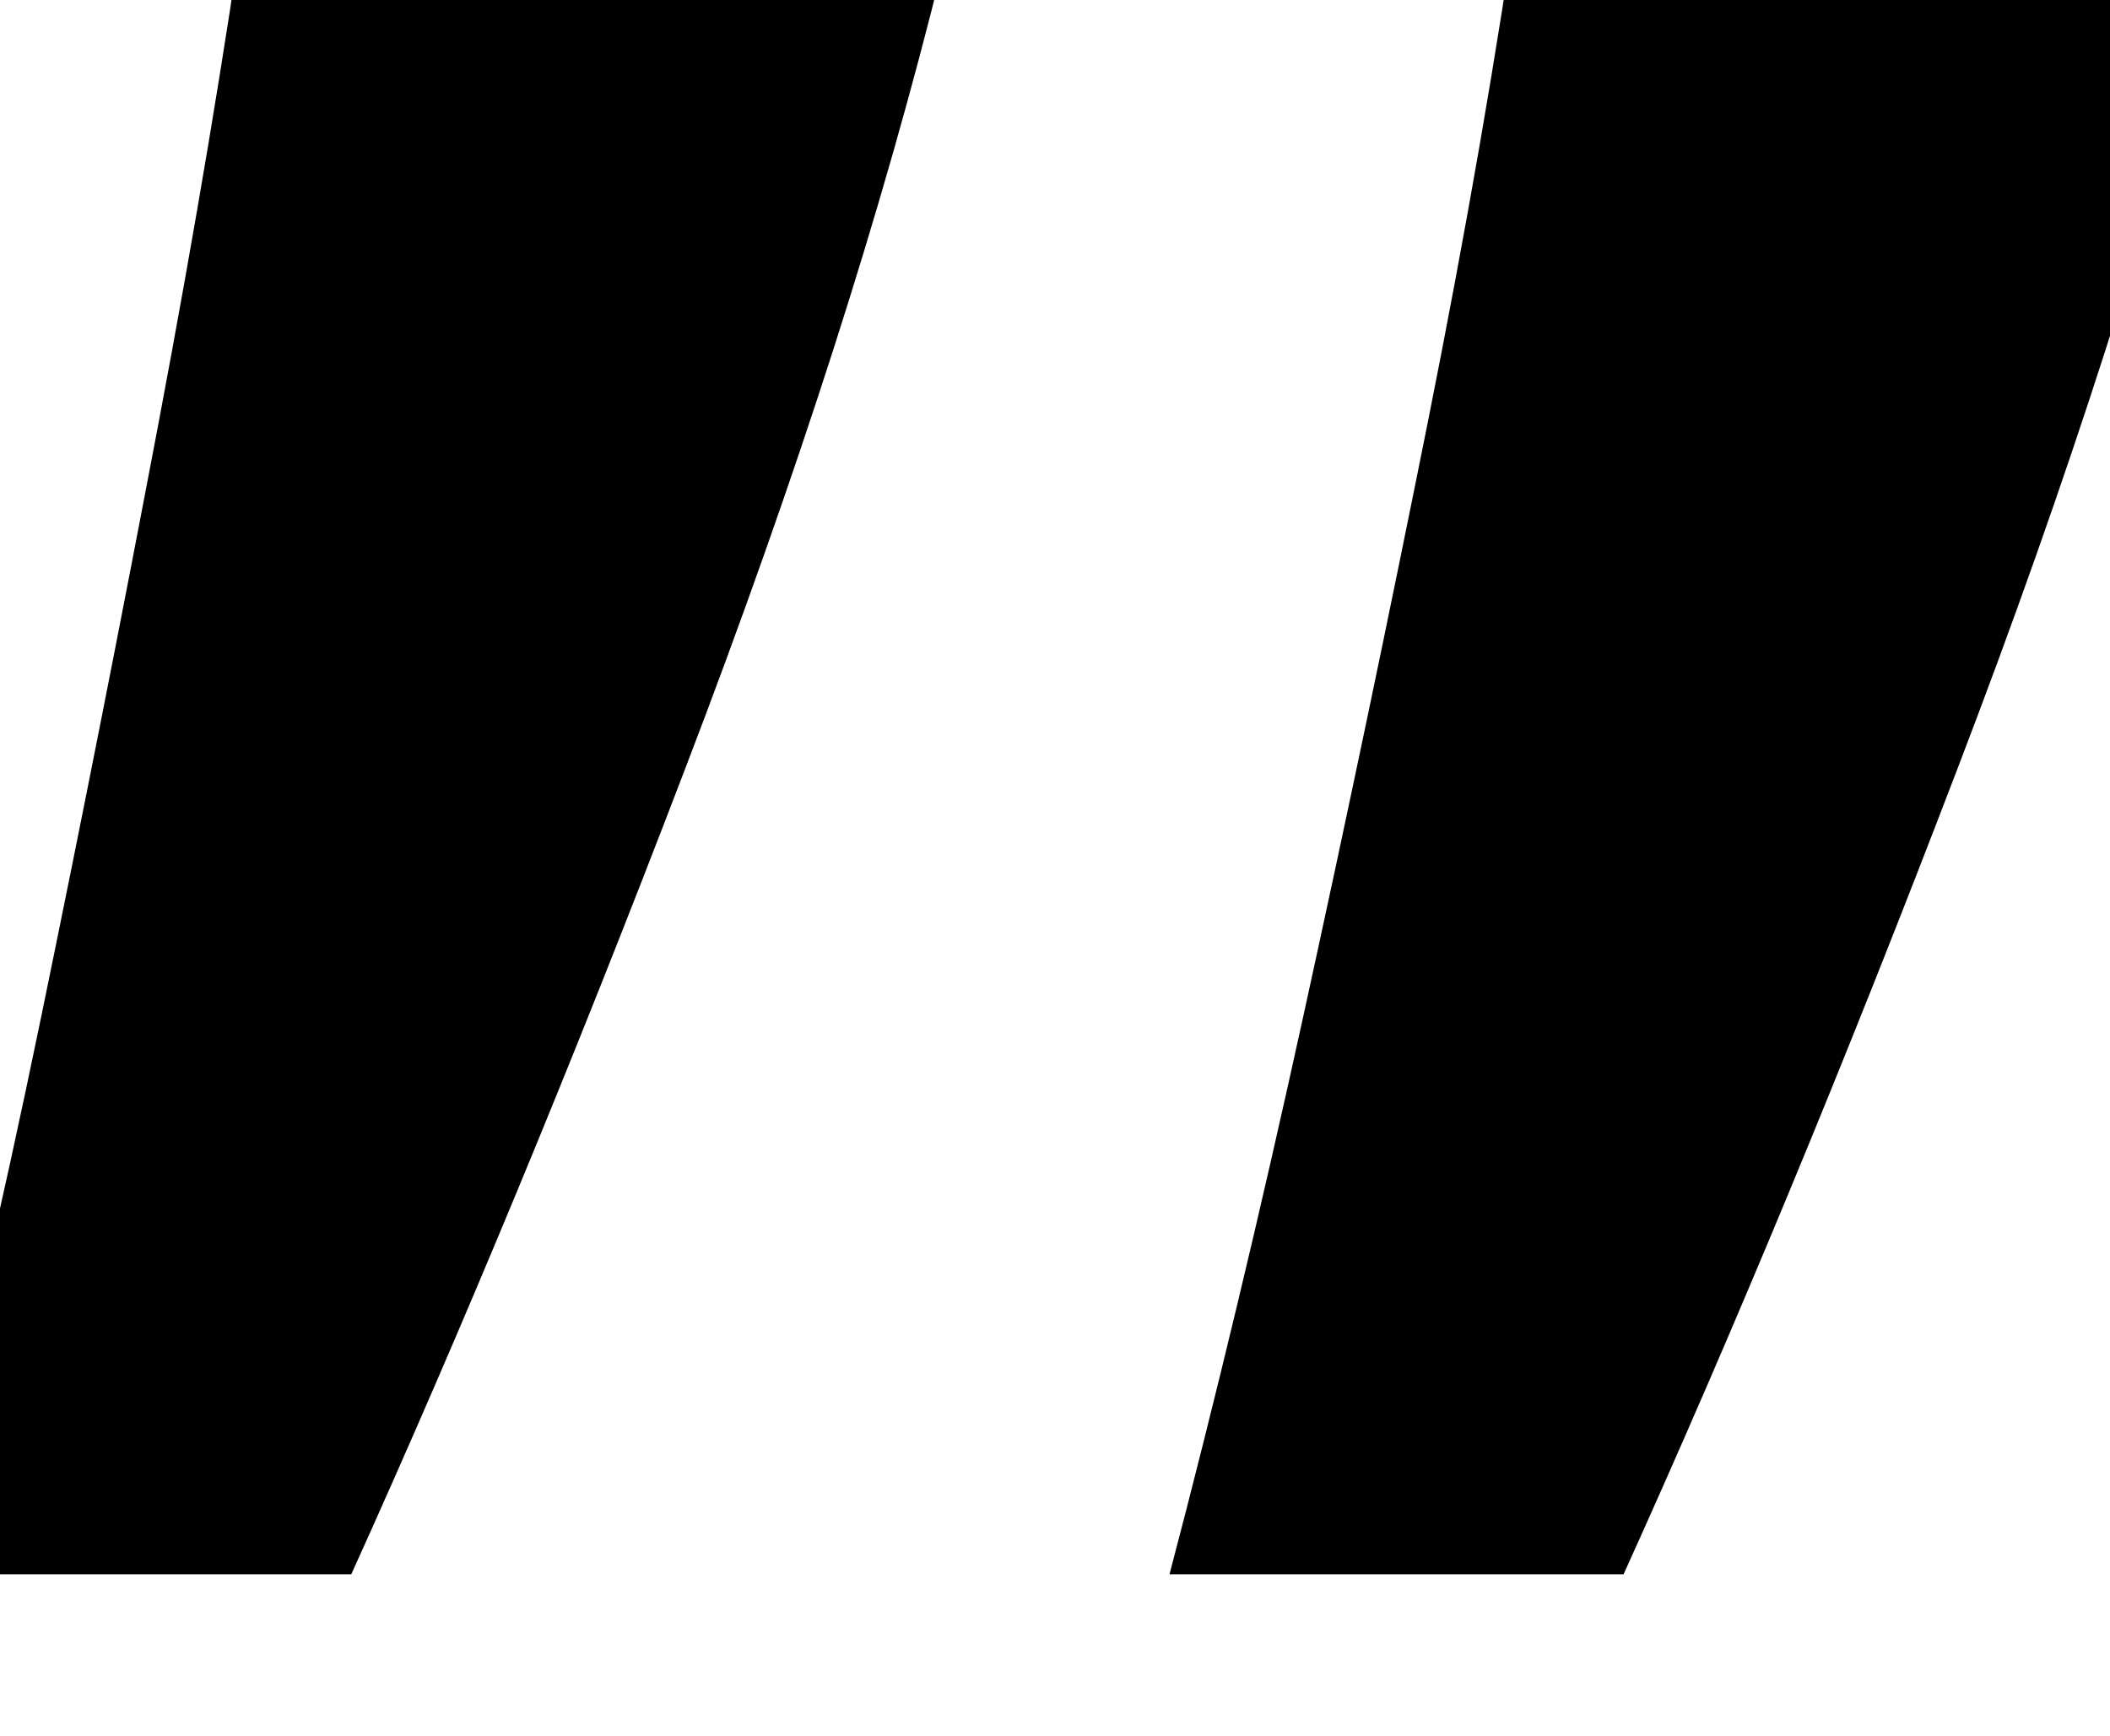
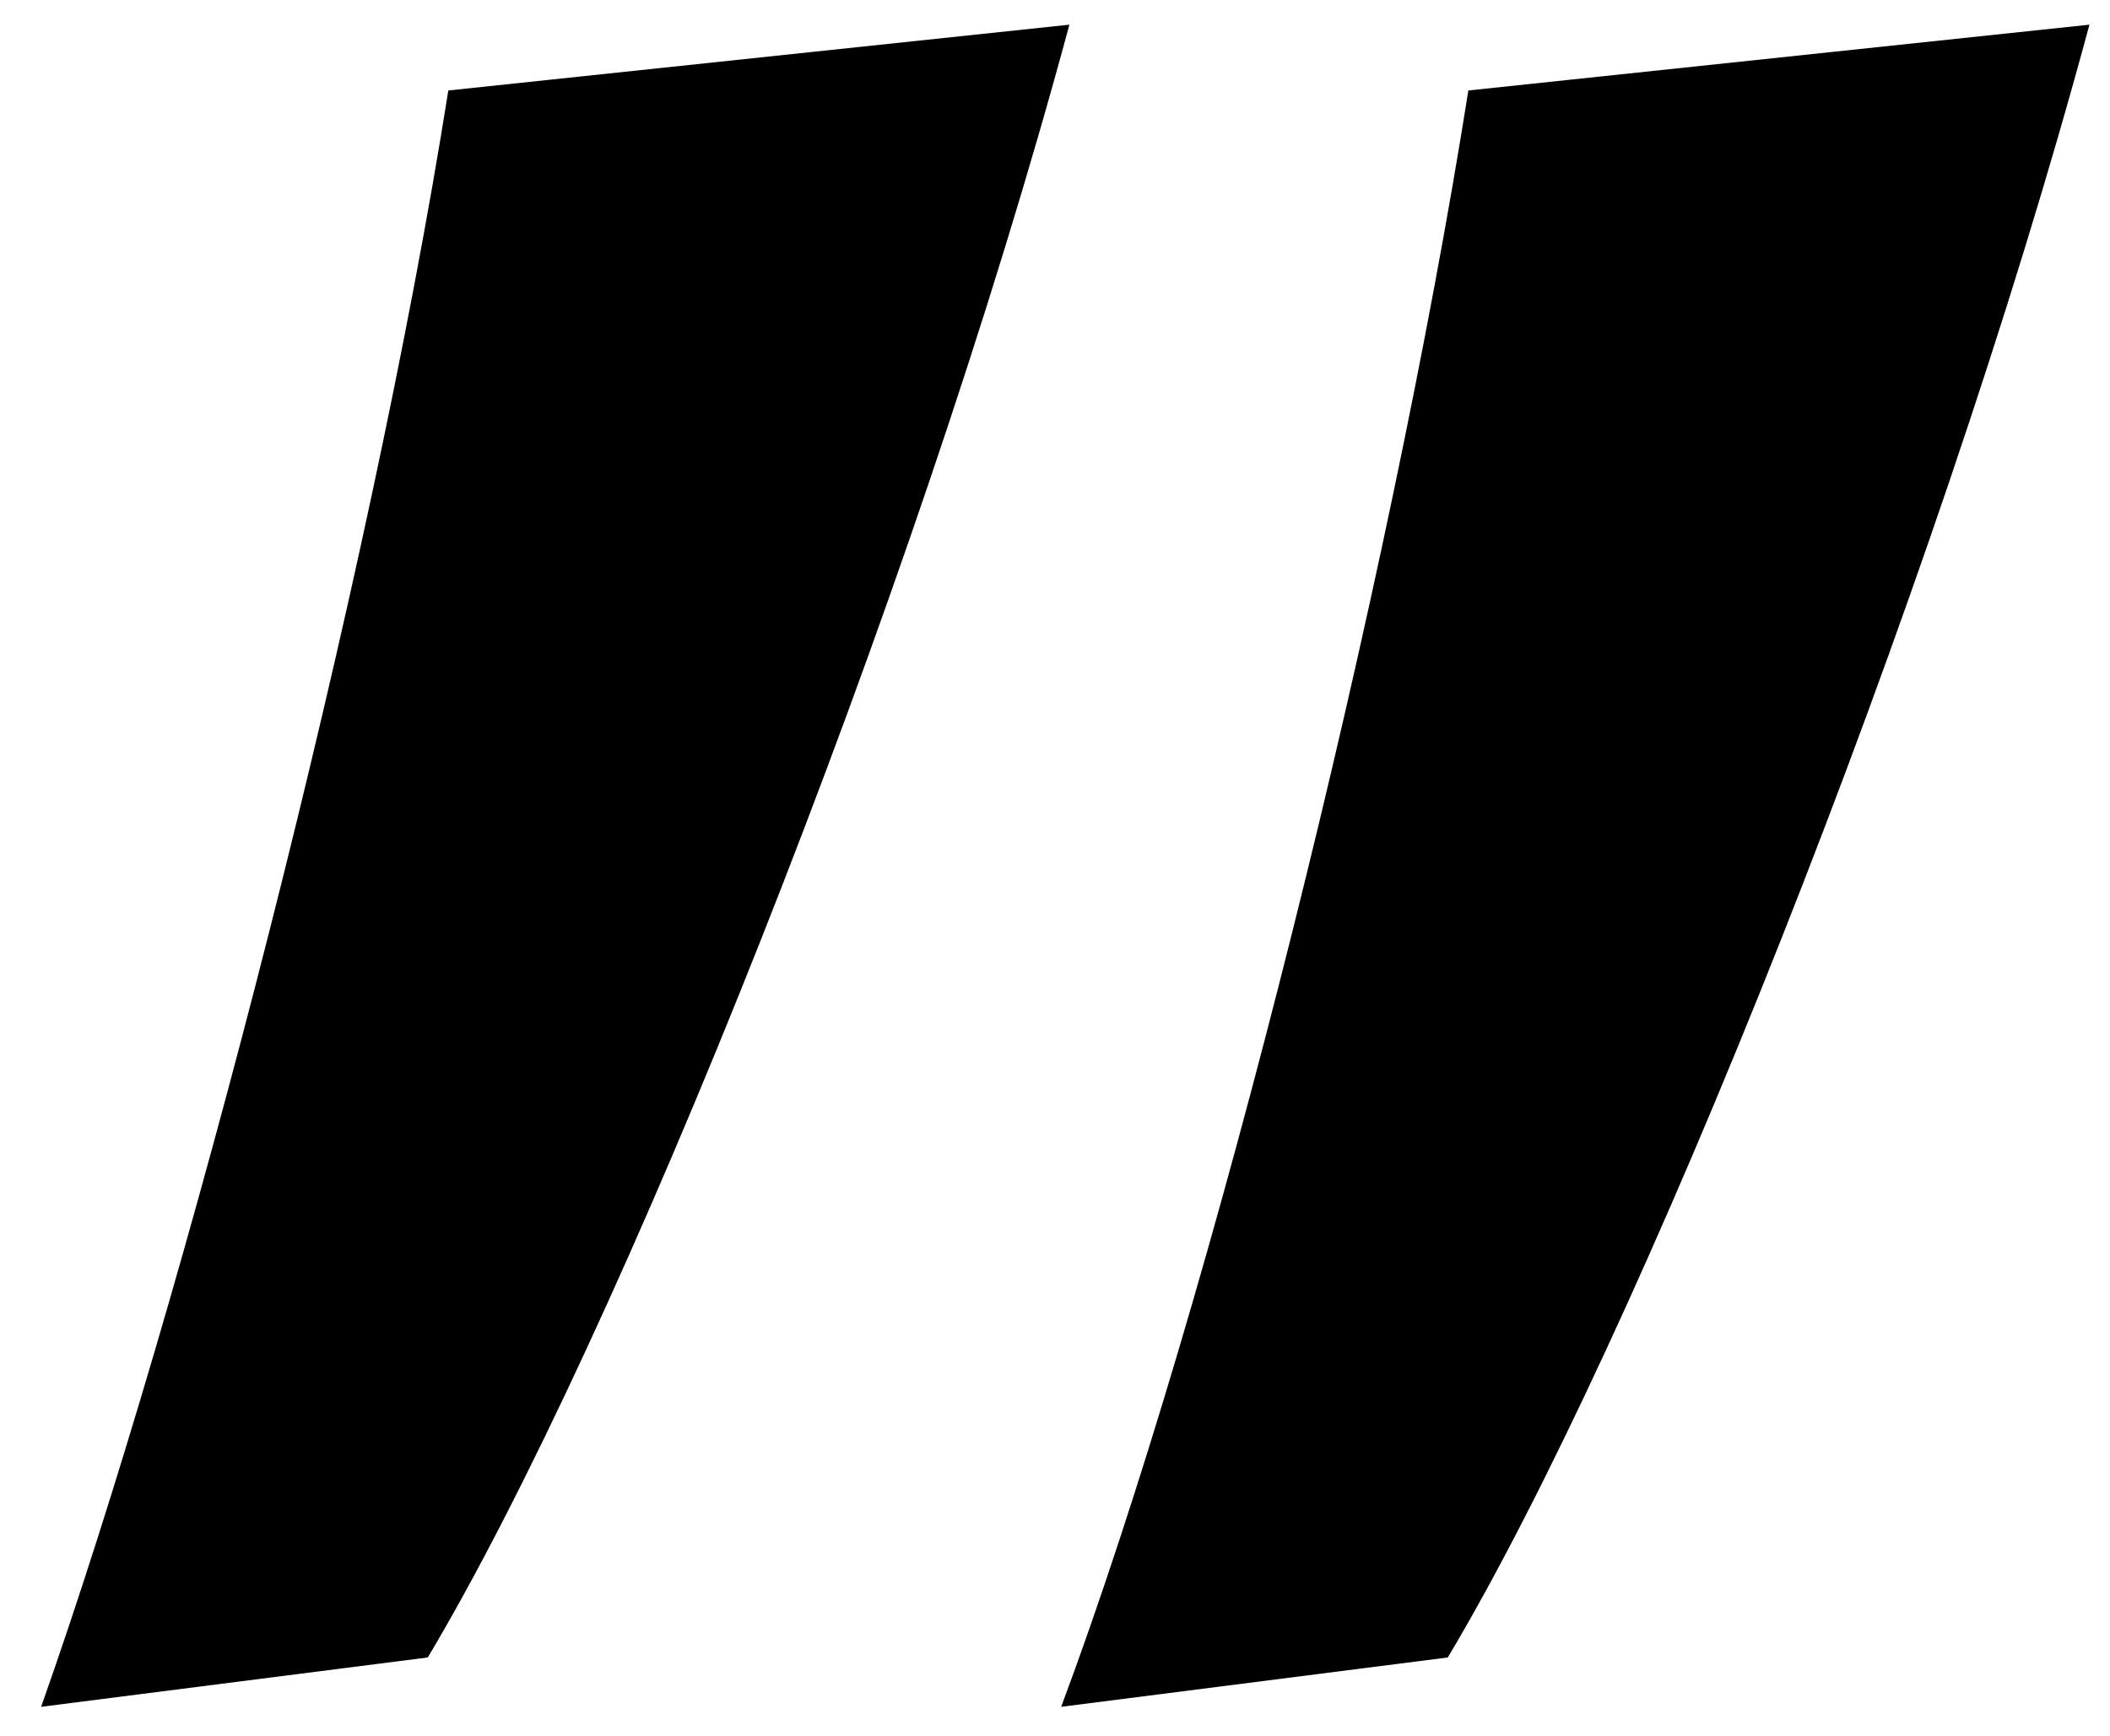
- <svg xmlns="http://www.w3.org/2000/svg" version="1.1" id="Layer_1" x="0px" y="0px" width="51.333px" height="42.235px" viewBox="0 0 51.333 42.235" enable-background="new 0 0 51.333 42.235" xml:space="preserve">
-   <text transform="matrix(1 0 0 1 -4.1729 116.7871)" font-family="'MyriadPro-Regular'" font-size="167.327">”</text>
+ <svg xmlns="http://www.w3.org/2000/svg" version="1.1" id="Layer_1" x="0px" y="0px" viewBox="-279 375.8 51.3 42.2" enable-background="new -279 375.8 51.3 42.2" xml:space="preserve">
+   <g enable-background="new    ">
+     <path d="M-253,376.4c-3.8,14.1-11,32-15.6,39.7l-9.4,1.2c3.5-9.9,8-27.3,9.9-39.3L-253,376.4z M-228.2,376.4   c-3.8,14.1-11,32-15.6,39.7l-9.4,1.2c3.7-9.9,8-27.3,9.9-39.3L-228.2,376.4z" />
+   </g>
</svg>
